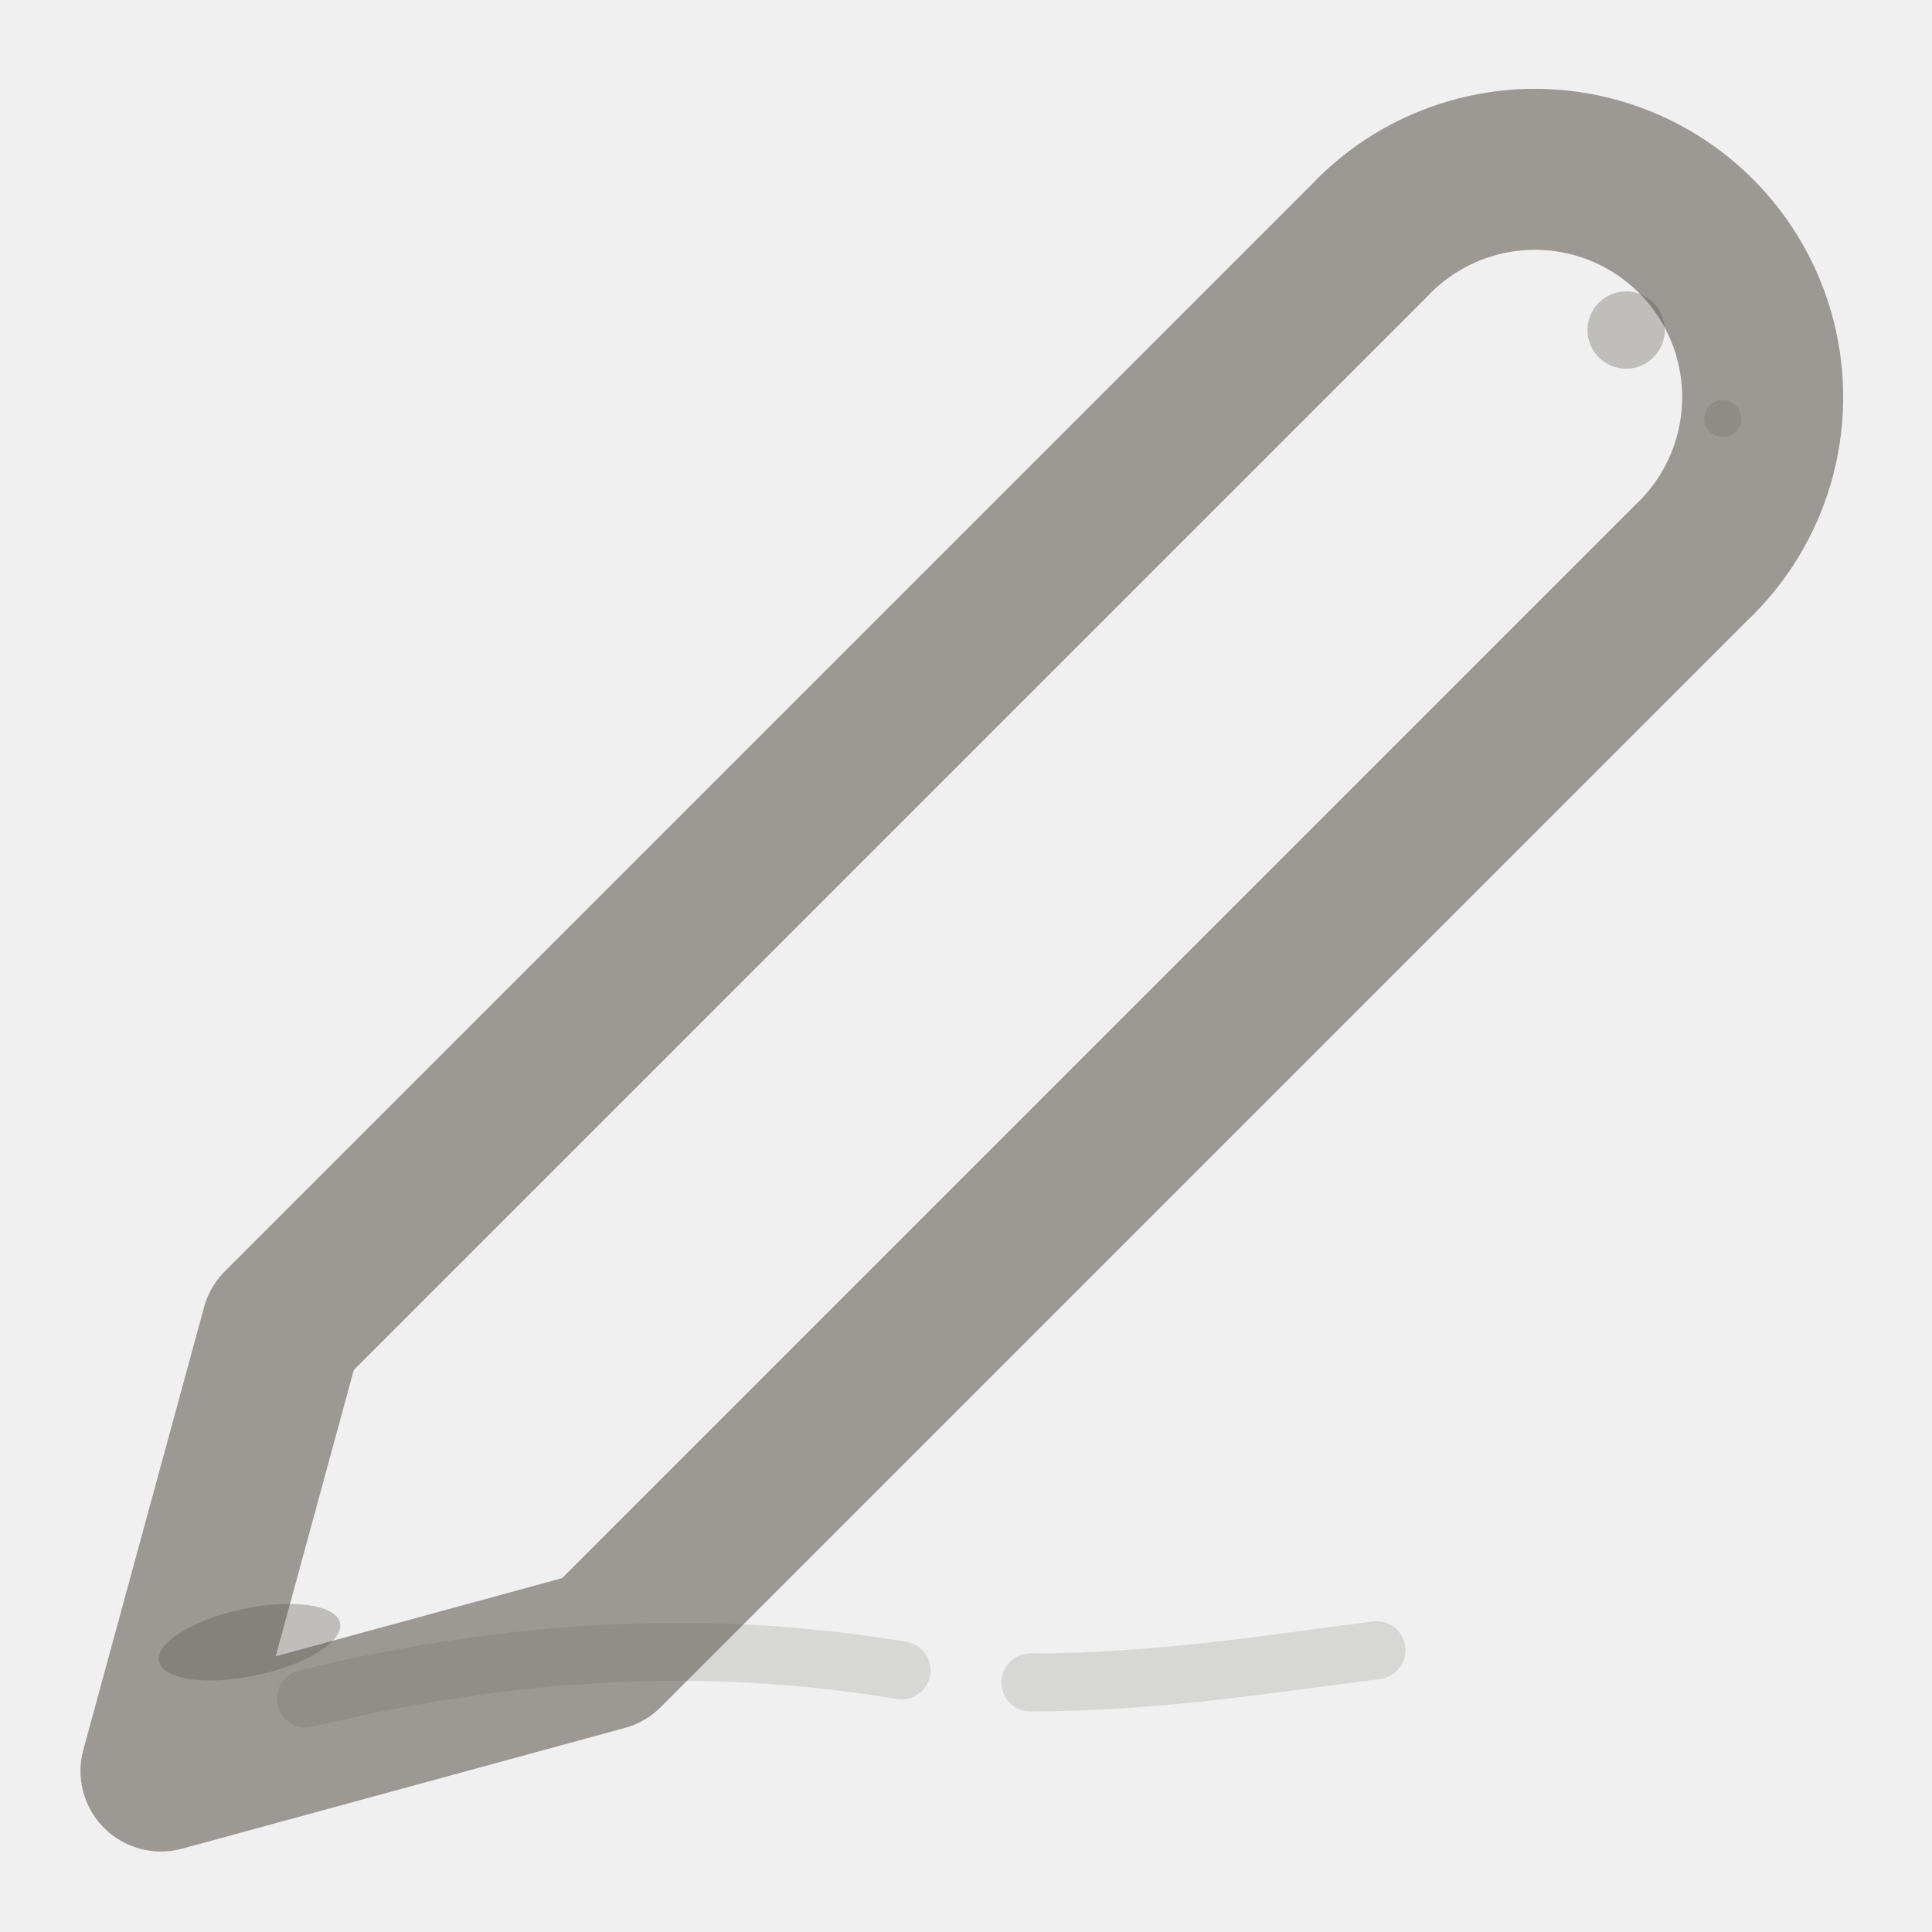
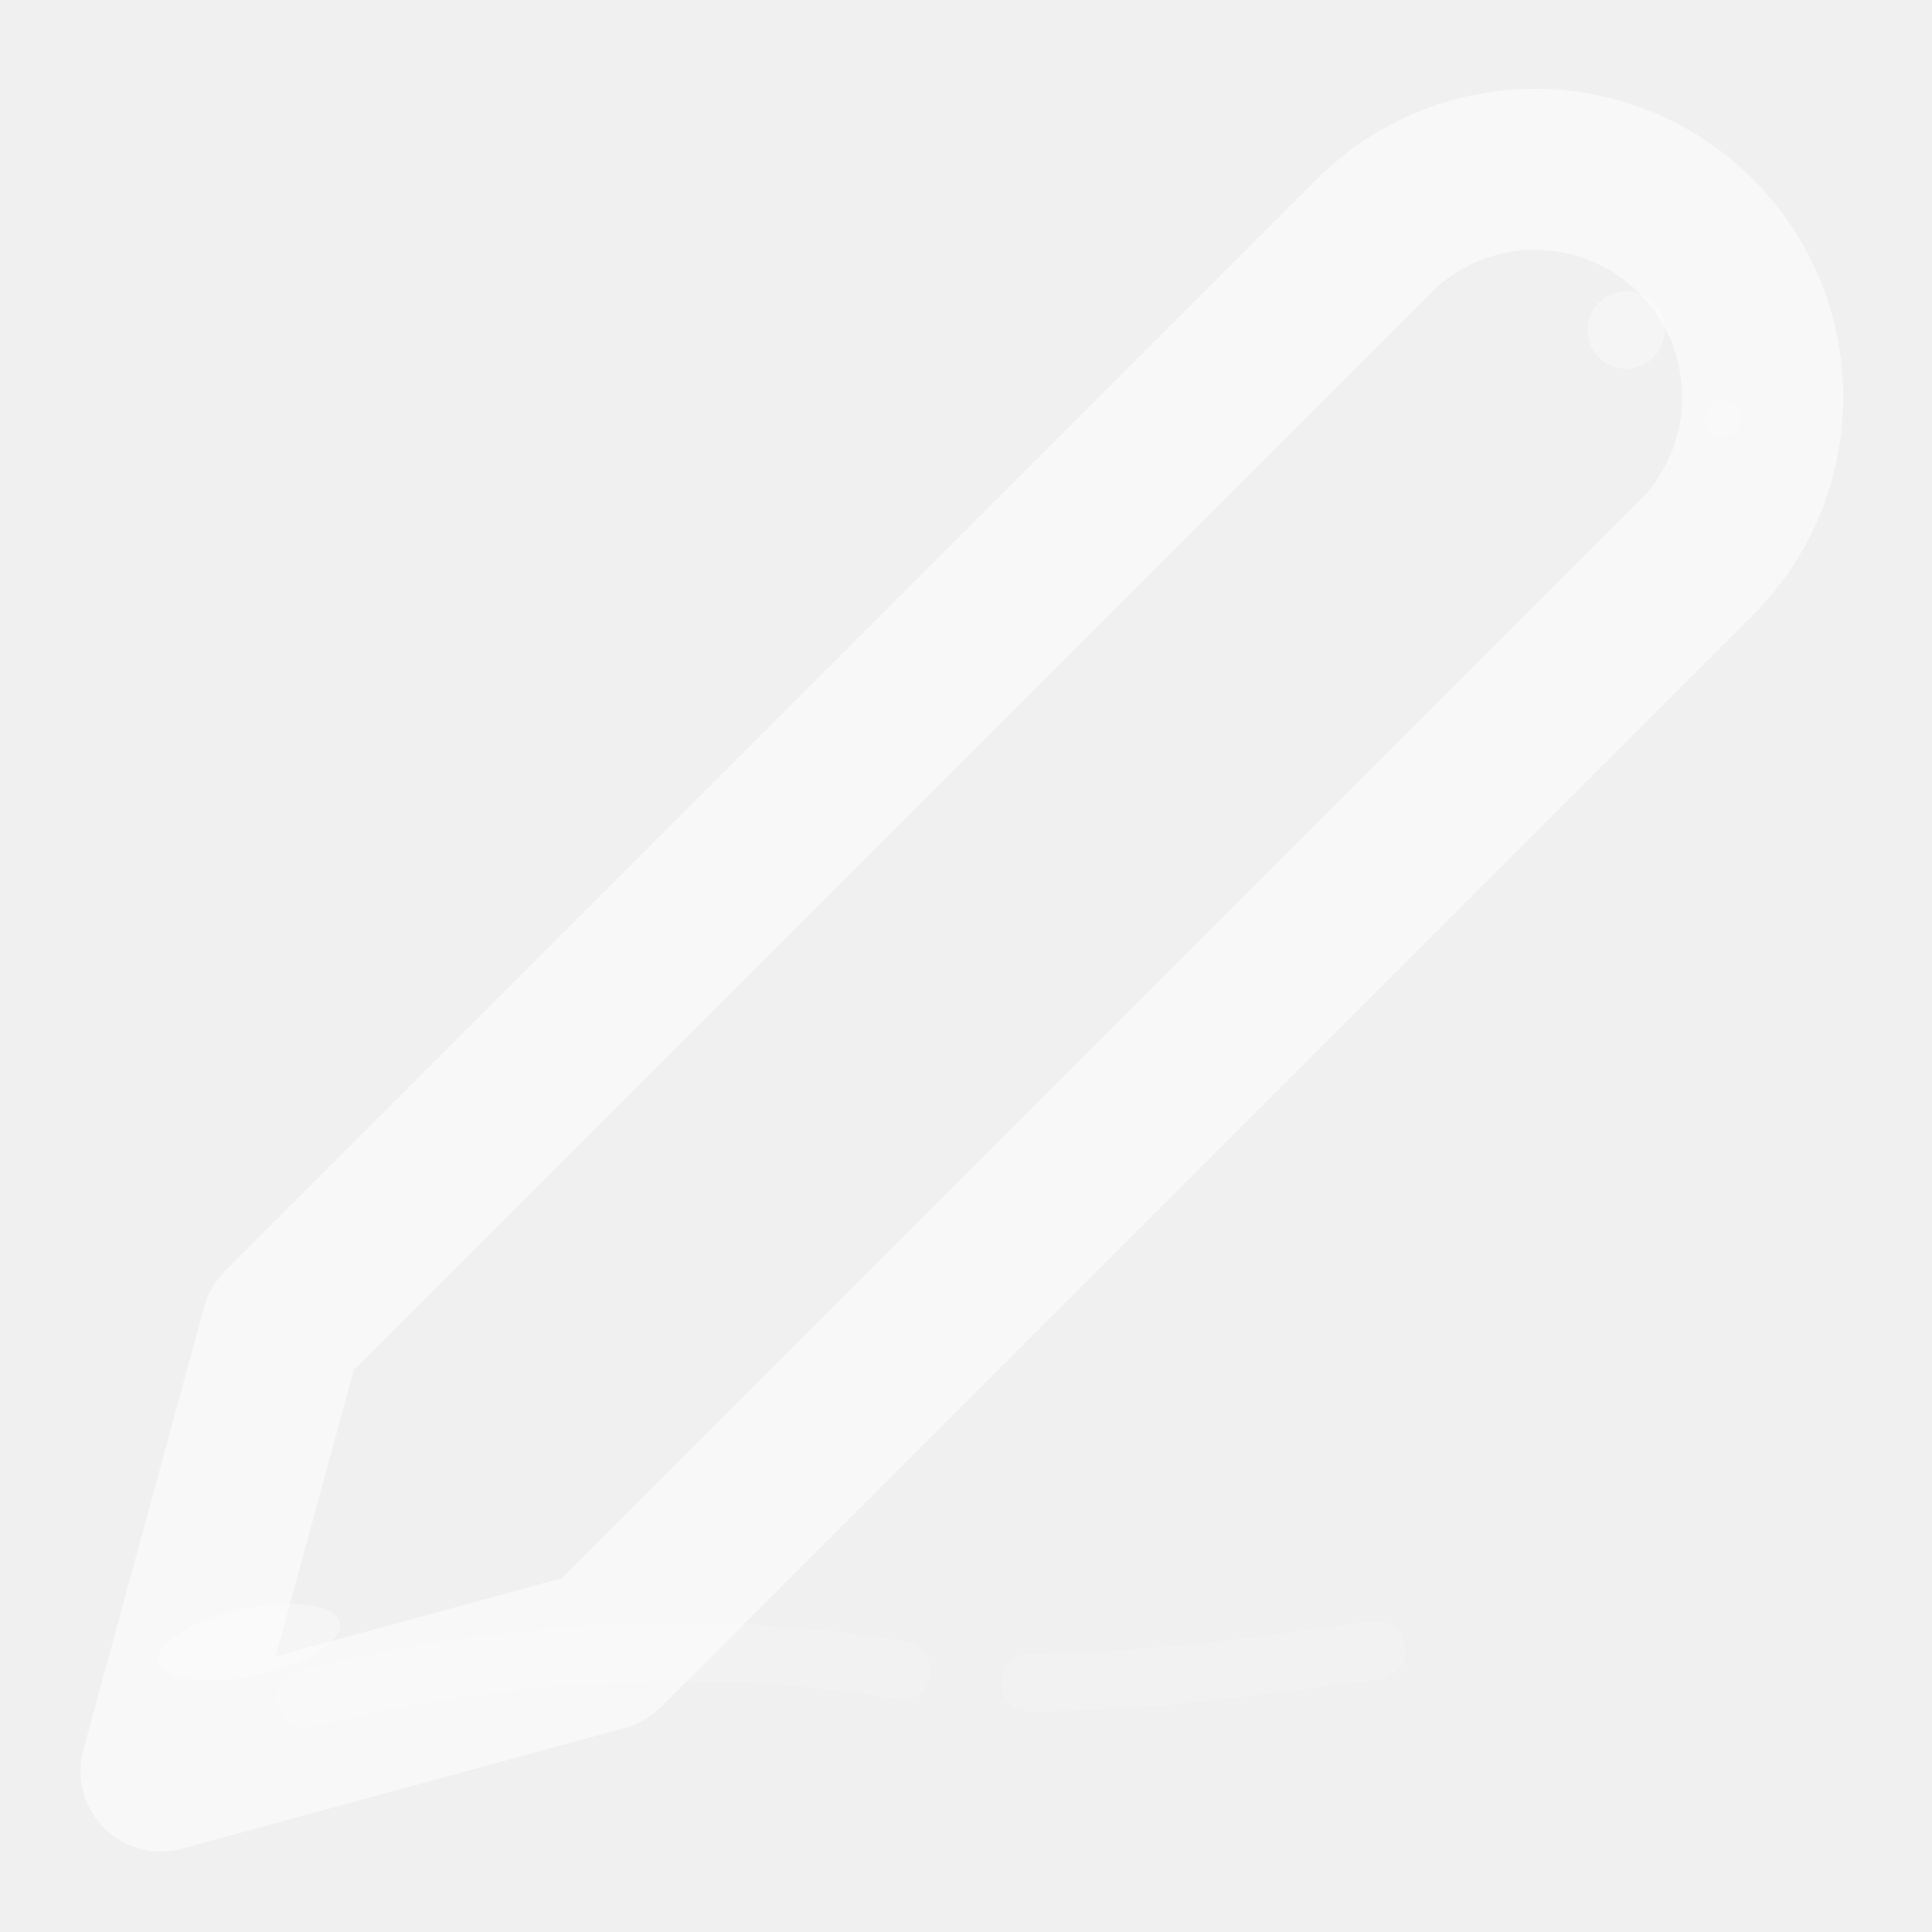
<svg xmlns="http://www.w3.org/2000/svg" width="24" height="24" viewBox="0 0 24 24">
-   <path d="M17 3 A2.83 2.83 0 1 1 21 7 L7.5 20.5 L2 22 L3.5 16.5 Z" fill="none" stroke="#57534A" stroke-opacity="0.55" stroke-width="2" stroke-linecap="round" stroke-linejoin="round" />
-   <g data-ink-texture="flywhite" fill="#57534A" fill-opacity="0.32">
+   <path d="M17 3 A2.83 2.83 0 1 1 21 7 L7.5 20.5 L2 22 L3.5 16.5 Z" fill="none" stroke="#FFFFFF" stroke-opacity="0.55" stroke-width="2" stroke-linecap="round" stroke-linejoin="round" />
+   <g data-ink-texture="flywhite" fill="#FFFFFF" fill-opacity="0.32">
    <ellipse cx="3.1" cy="20.4" rx="1.15" ry="0.42" transform="rotate(-12 3.1 20.4)" />
    <circle cx="20.2" cy="4.1" r="0.48" />
    <circle cx="21.4" cy="5.2" r="0.23" fill-opacity="0.18" />
  </g>
-   <path data-ink-texture="dry-brush" d="M3.8 21.1 C6.7 20.4 9.1 20.4 11.2 20.75 M12.8 20.9 C14.4 20.9 15.9 20.65 17.1 20.5" fill="none" stroke="#57534A" stroke-opacity="0.16" stroke-width="0.72" stroke-linecap="round" />
+   <path data-ink-texture="dry-brush" d="M3.8 21.1 C6.7 20.4 9.1 20.4 11.2 20.75 M12.8 20.9 C14.4 20.9 15.9 20.65 17.1 20.5" fill="none" stroke="#FFFFFF" stroke-opacity="0.16" stroke-width="0.72" stroke-linecap="round" />
</svg>
